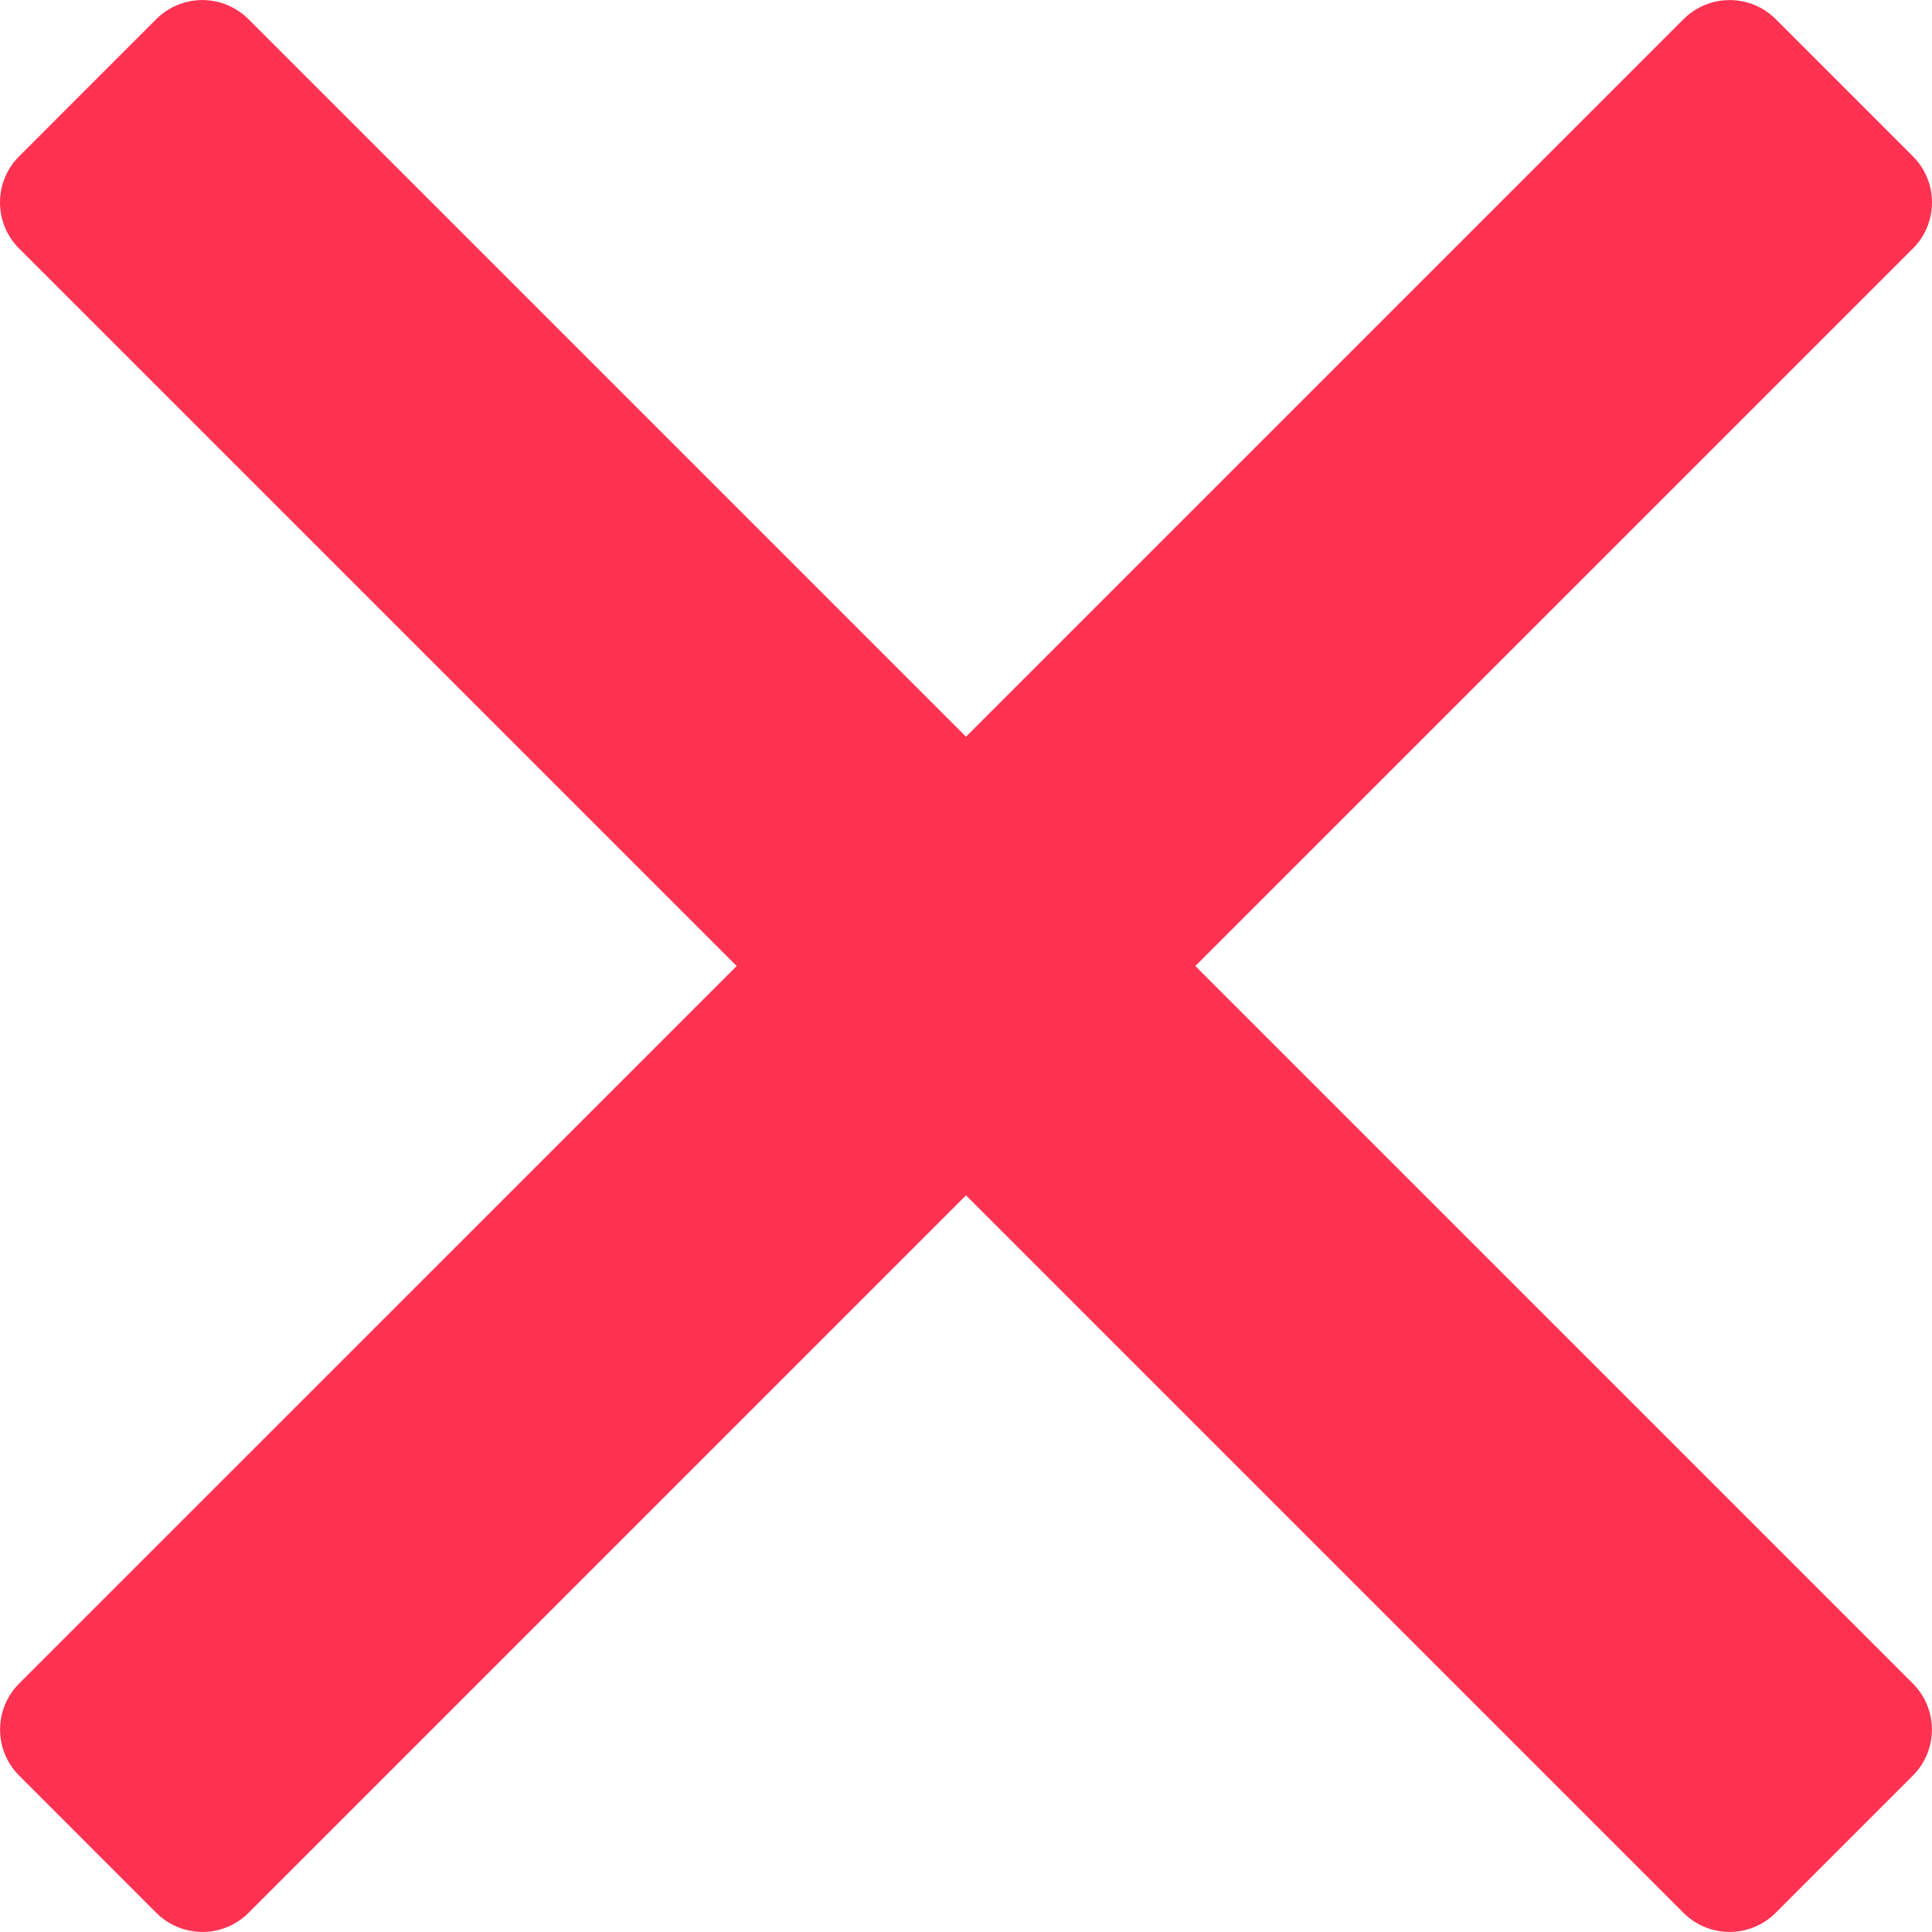
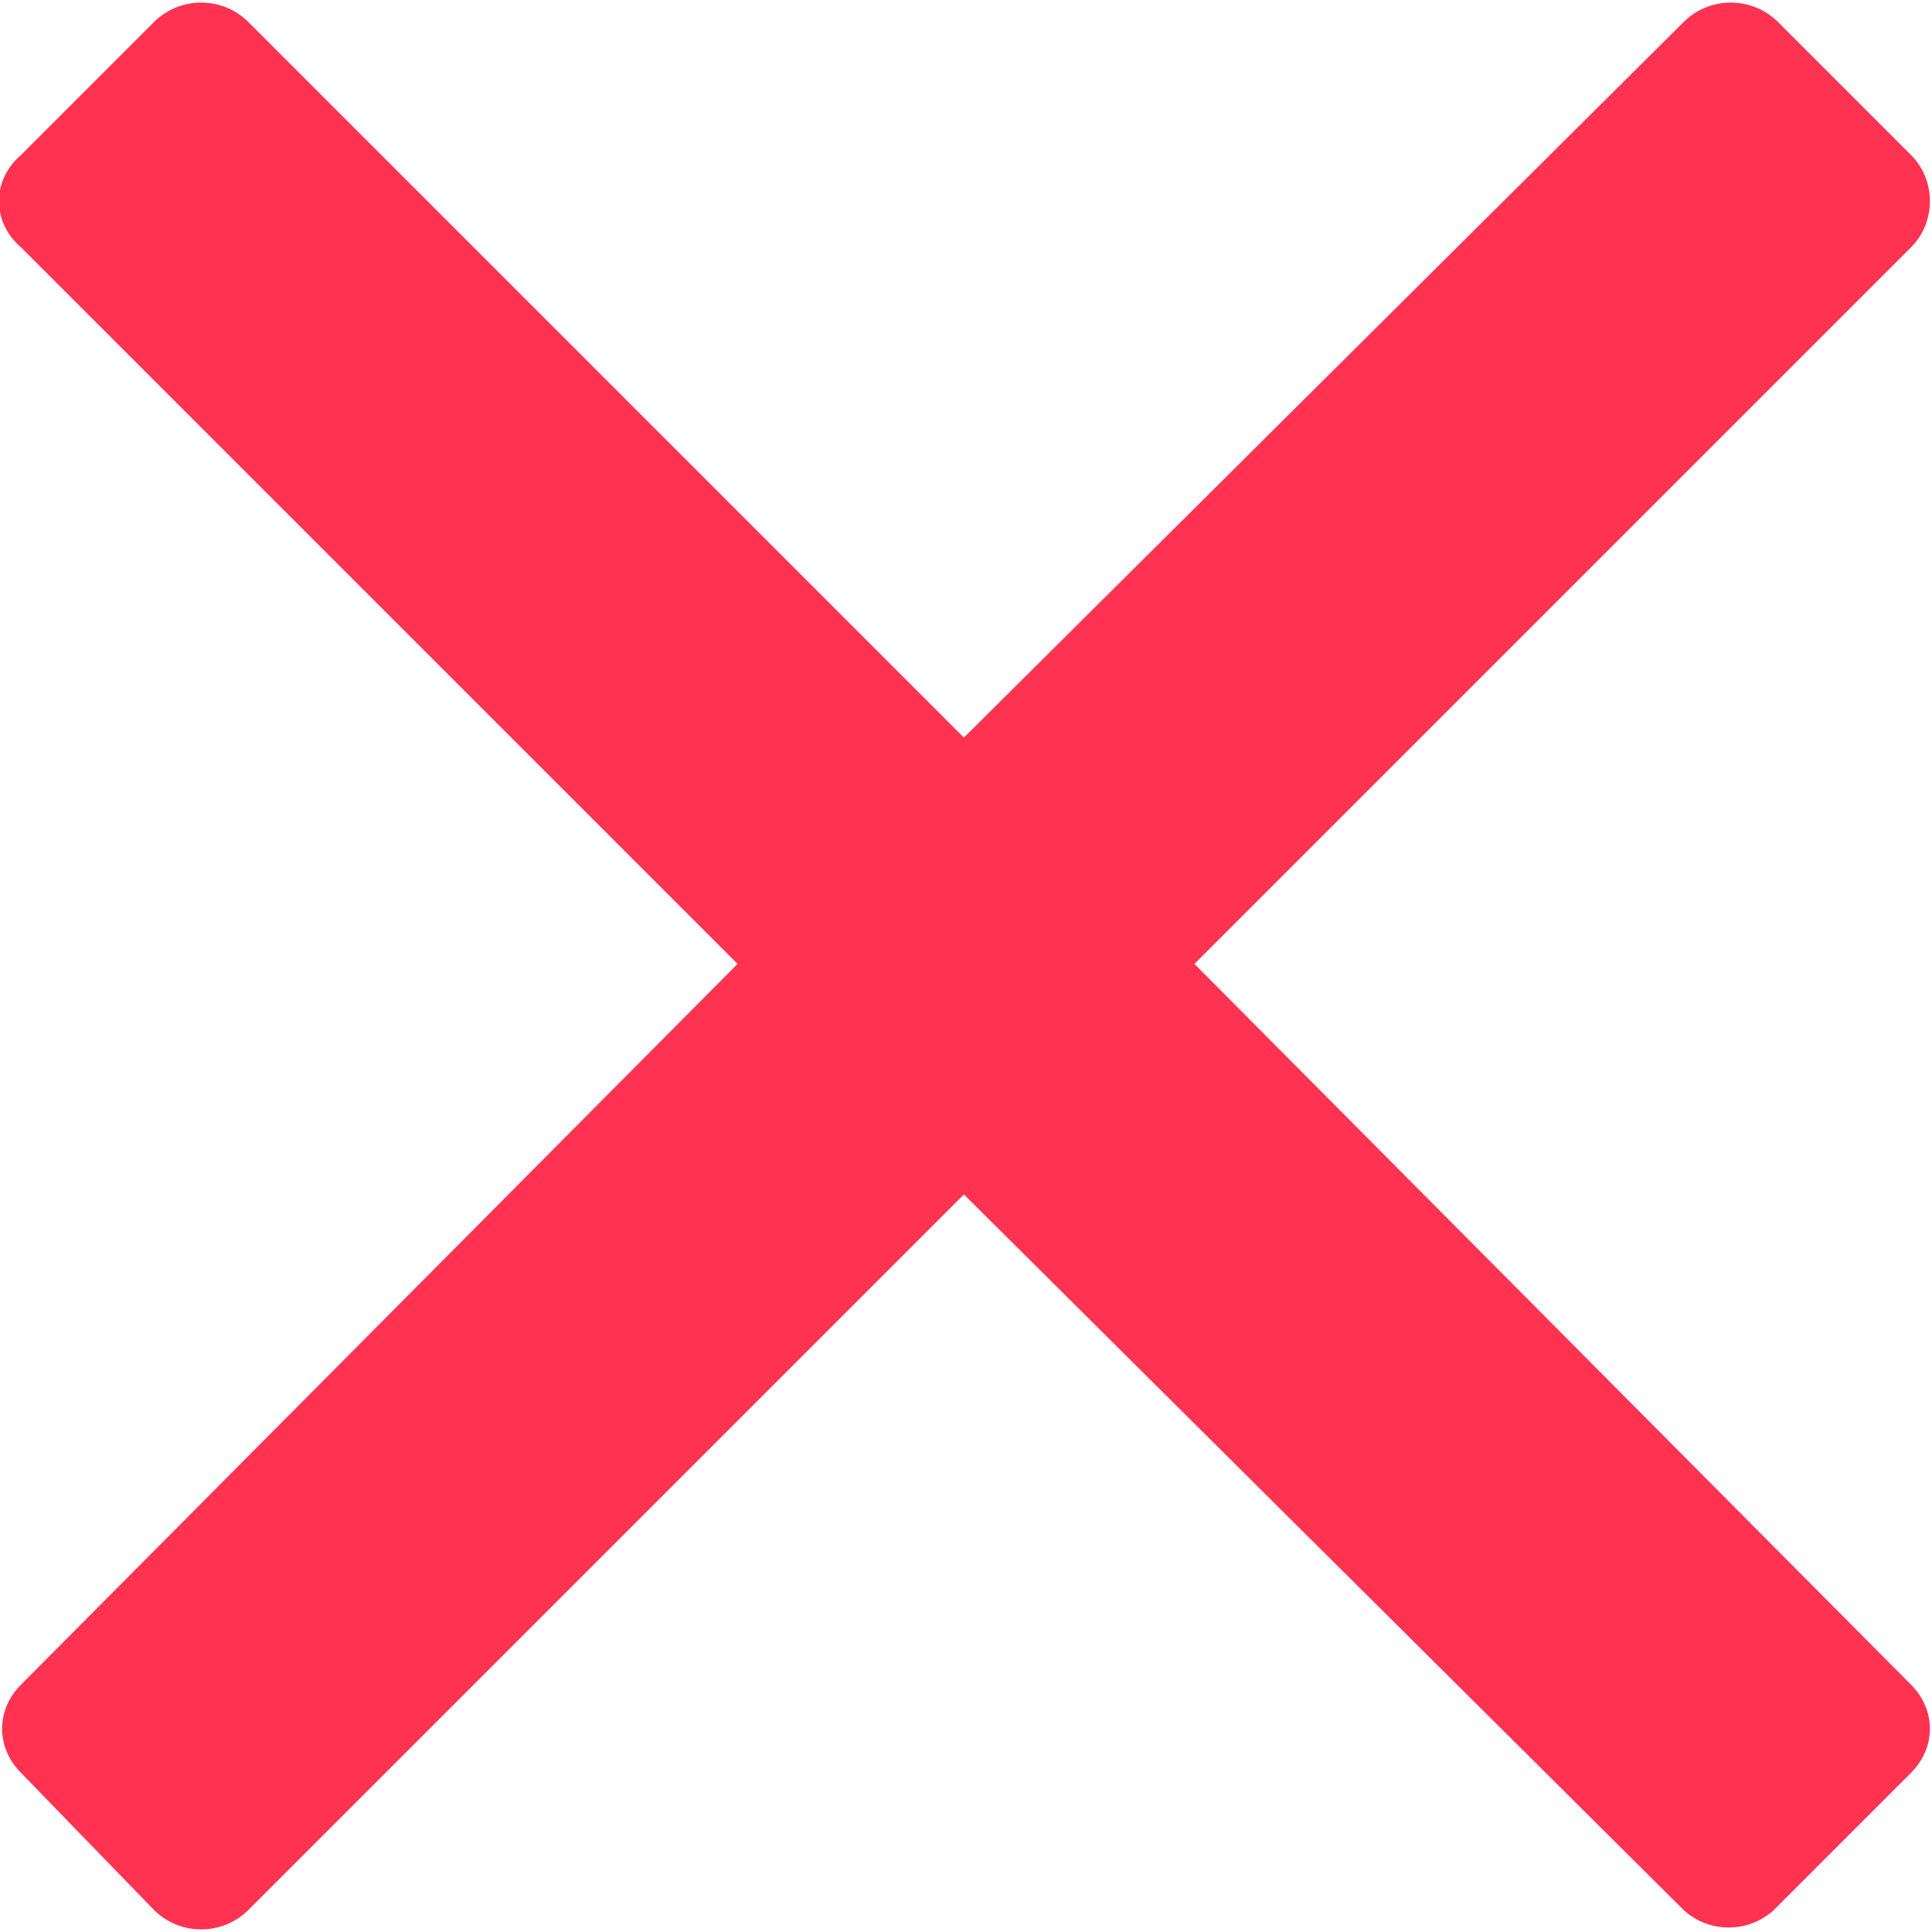
- <svg xmlns="http://www.w3.org/2000/svg" viewBox="0 0 460.775 460.775">
-   <path fill="rgba(255, 50, 82)" d="M285.08,230.397L456.218,59.27c6.076-6.077,6.076-15.911,0-21.986L423.511,4.565c-2.913-2.911-6.866-4.55-10.992-4.55  c-4.127,0-8.08,1.639-10.993,4.55l-171.138,171.14L59.25,4.565c-2.913-2.911-6.866-4.55-10.993-4.55  c-4.126,0-8.08,1.639-10.992,4.55L4.558,37.284c-6.077,6.075-6.077,15.909,0,21.986l171.138,171.128L4.575,401.505  c-6.074,6.077-6.074,15.911,0,21.986l32.709,32.719c2.911,2.911,6.865,4.55,10.992,4.55c4.127,0,8.08-1.639,10.994-4.55  l171.117-171.12l171.118,171.12c2.913,2.911,6.866,4.55,10.993,4.55c4.128,0,8.081-1.639,10.992-4.55l32.709-32.719  c6.074-6.075,6.074-15.909,0-21.986L285.08,230.397z" />
+ <svg xmlns="http://www.w3.org/2000/svg" viewBox="0 0 461 461">
+   <path fill="#ff3252" d="M285 230 456 59c6-6 6-16 0-22L424 5a16 16 0 0 0-22 0L230 176 59 5a16 16 0 0 0-22 0L5 37c-7 6-7 16 0 22l171 171L5 402c-6 6-6 15 0 21l32 33a16 16 0 0 0 22 0l171-171 172 171a16 16 0 0 0 21 0l33-33c6-6 6-15 0-21L285 230z" />
</svg>
